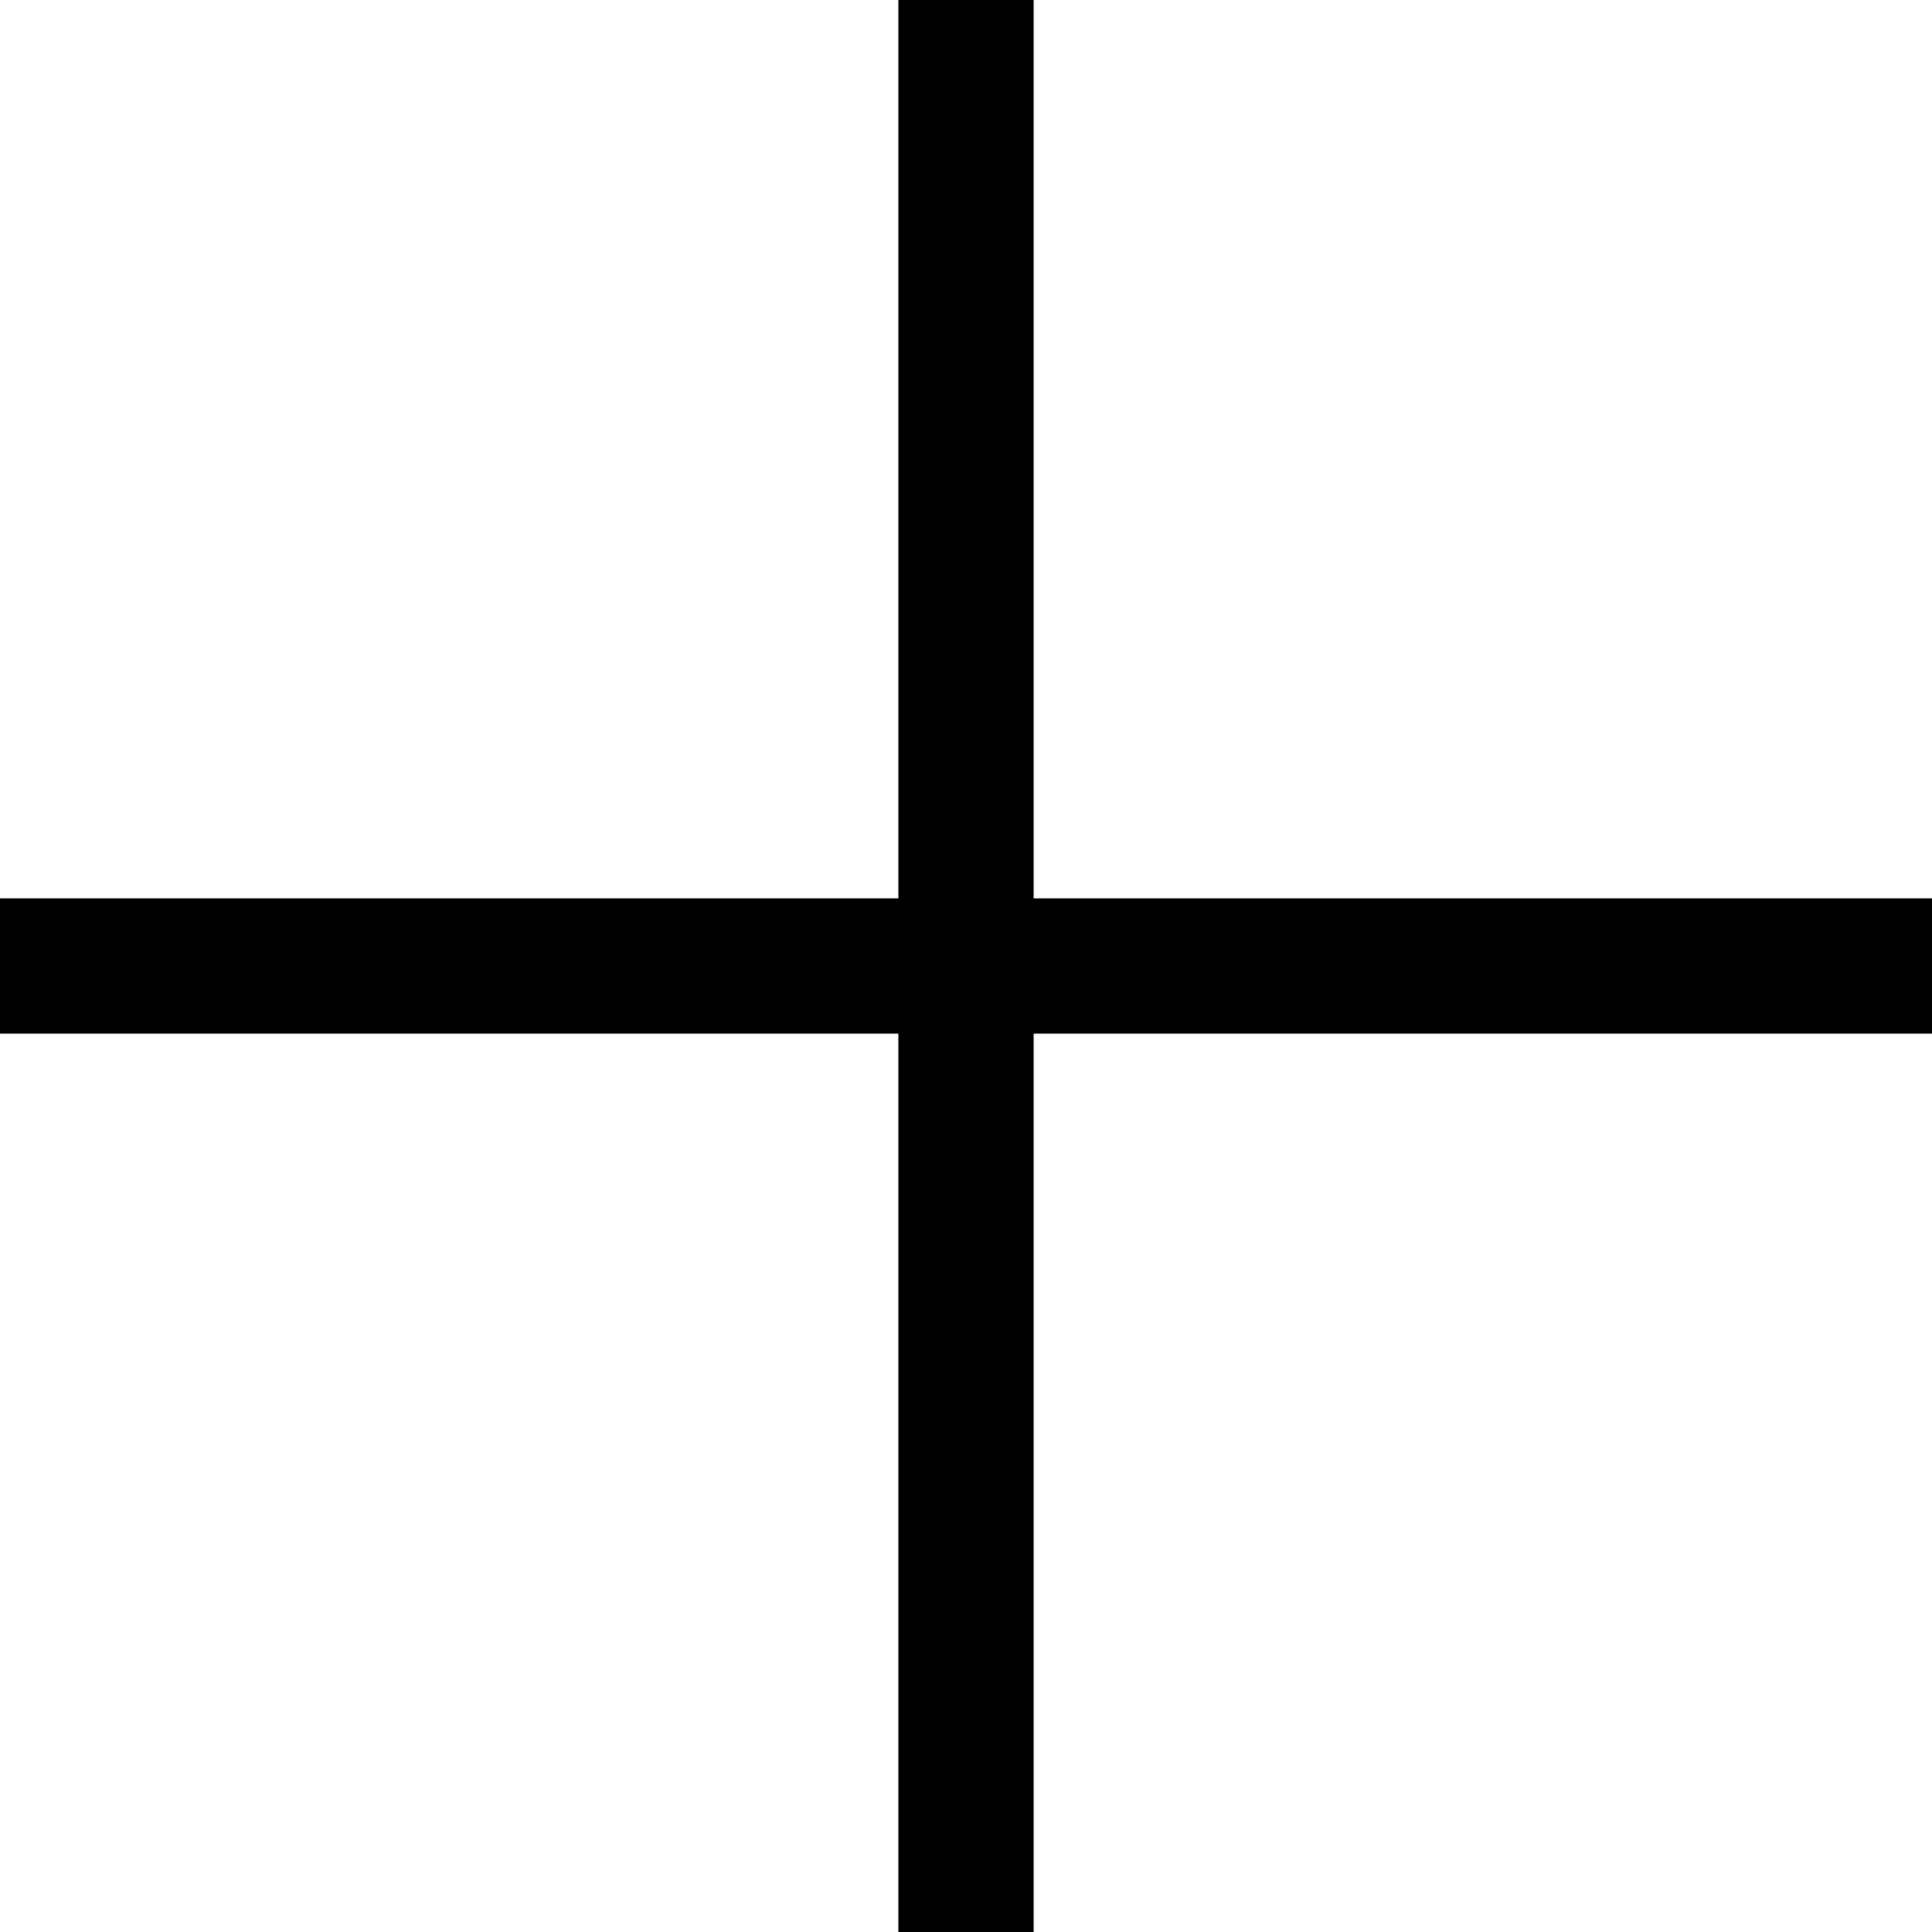
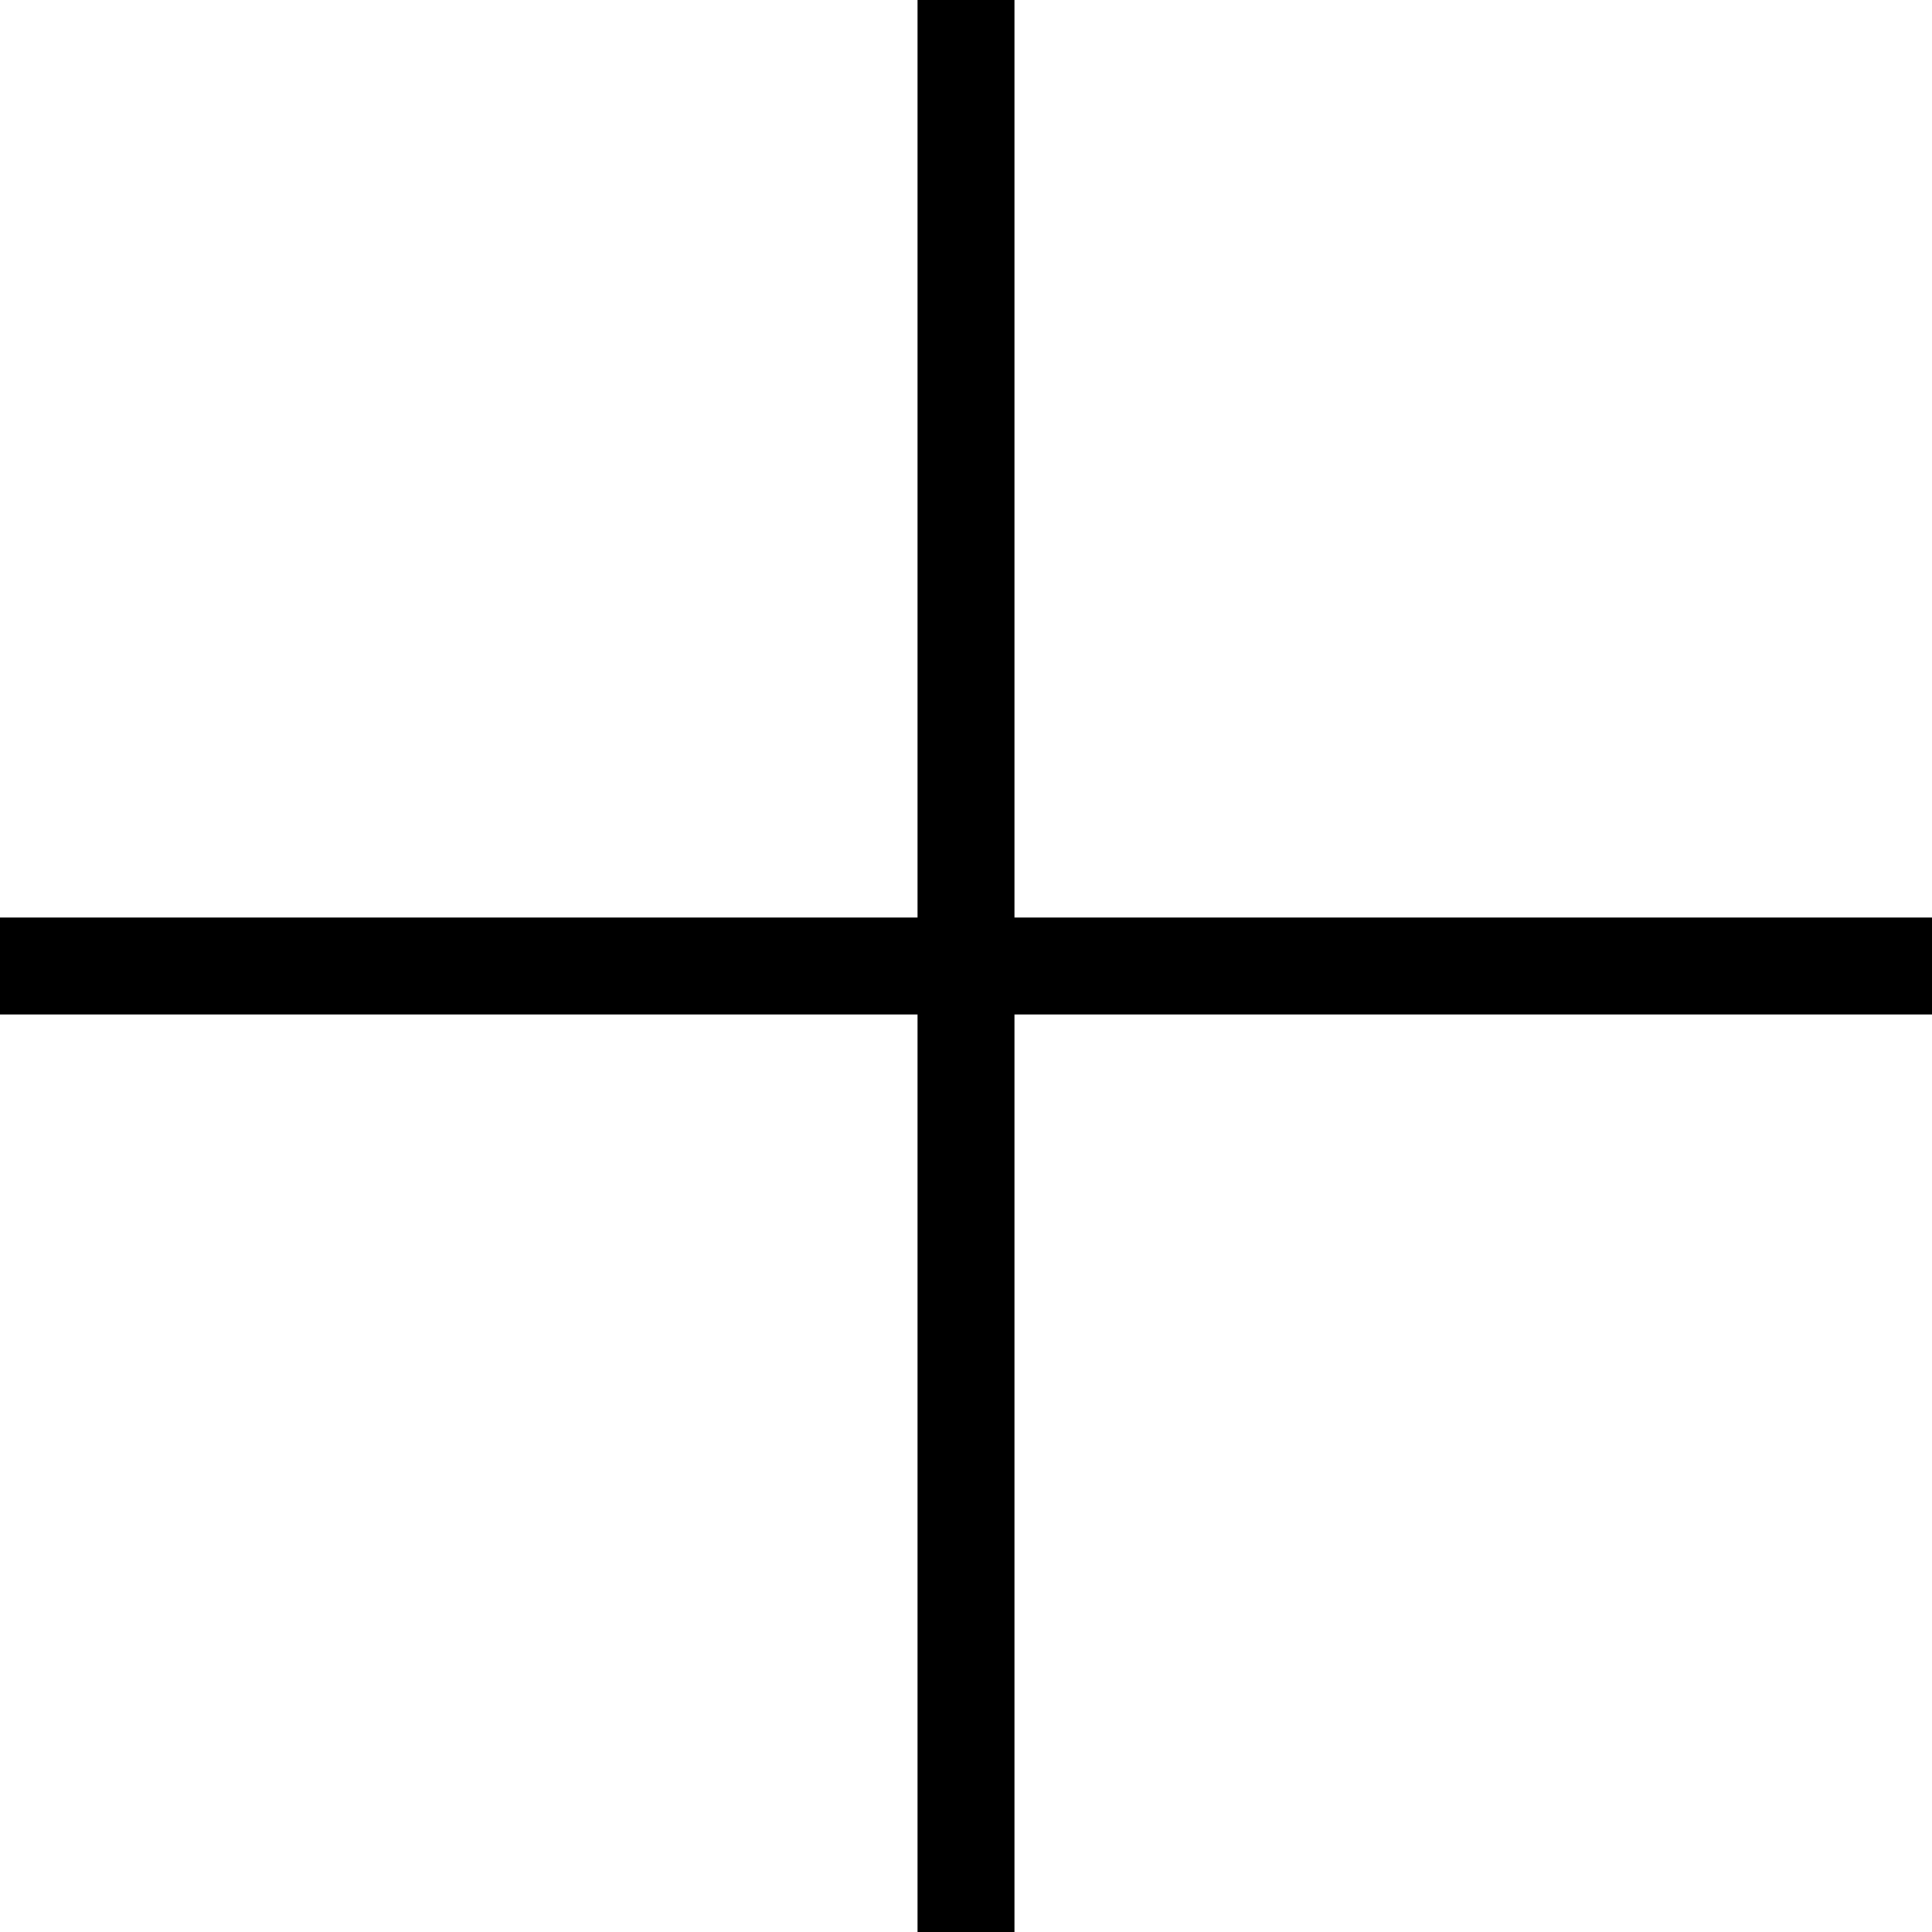
<svg xmlns="http://www.w3.org/2000/svg" width="10" height="10" viewBox="0 0 10 10">
-   <path fill-rule="evenodd" clip-rule="evenodd" d="M4.65 4.65V0H5.35V4.65H10V5.35H5.35V10H4.65V5.35H0V4.65H4.65Z" />
+   <path fill-rule="evenodd" clip-rule="evenodd" d="M4.75 4.75V0H5.25V4.75H10V5.25H5.25V10H4.75V5.25H0V4.75H4.75Z" />
</svg>
